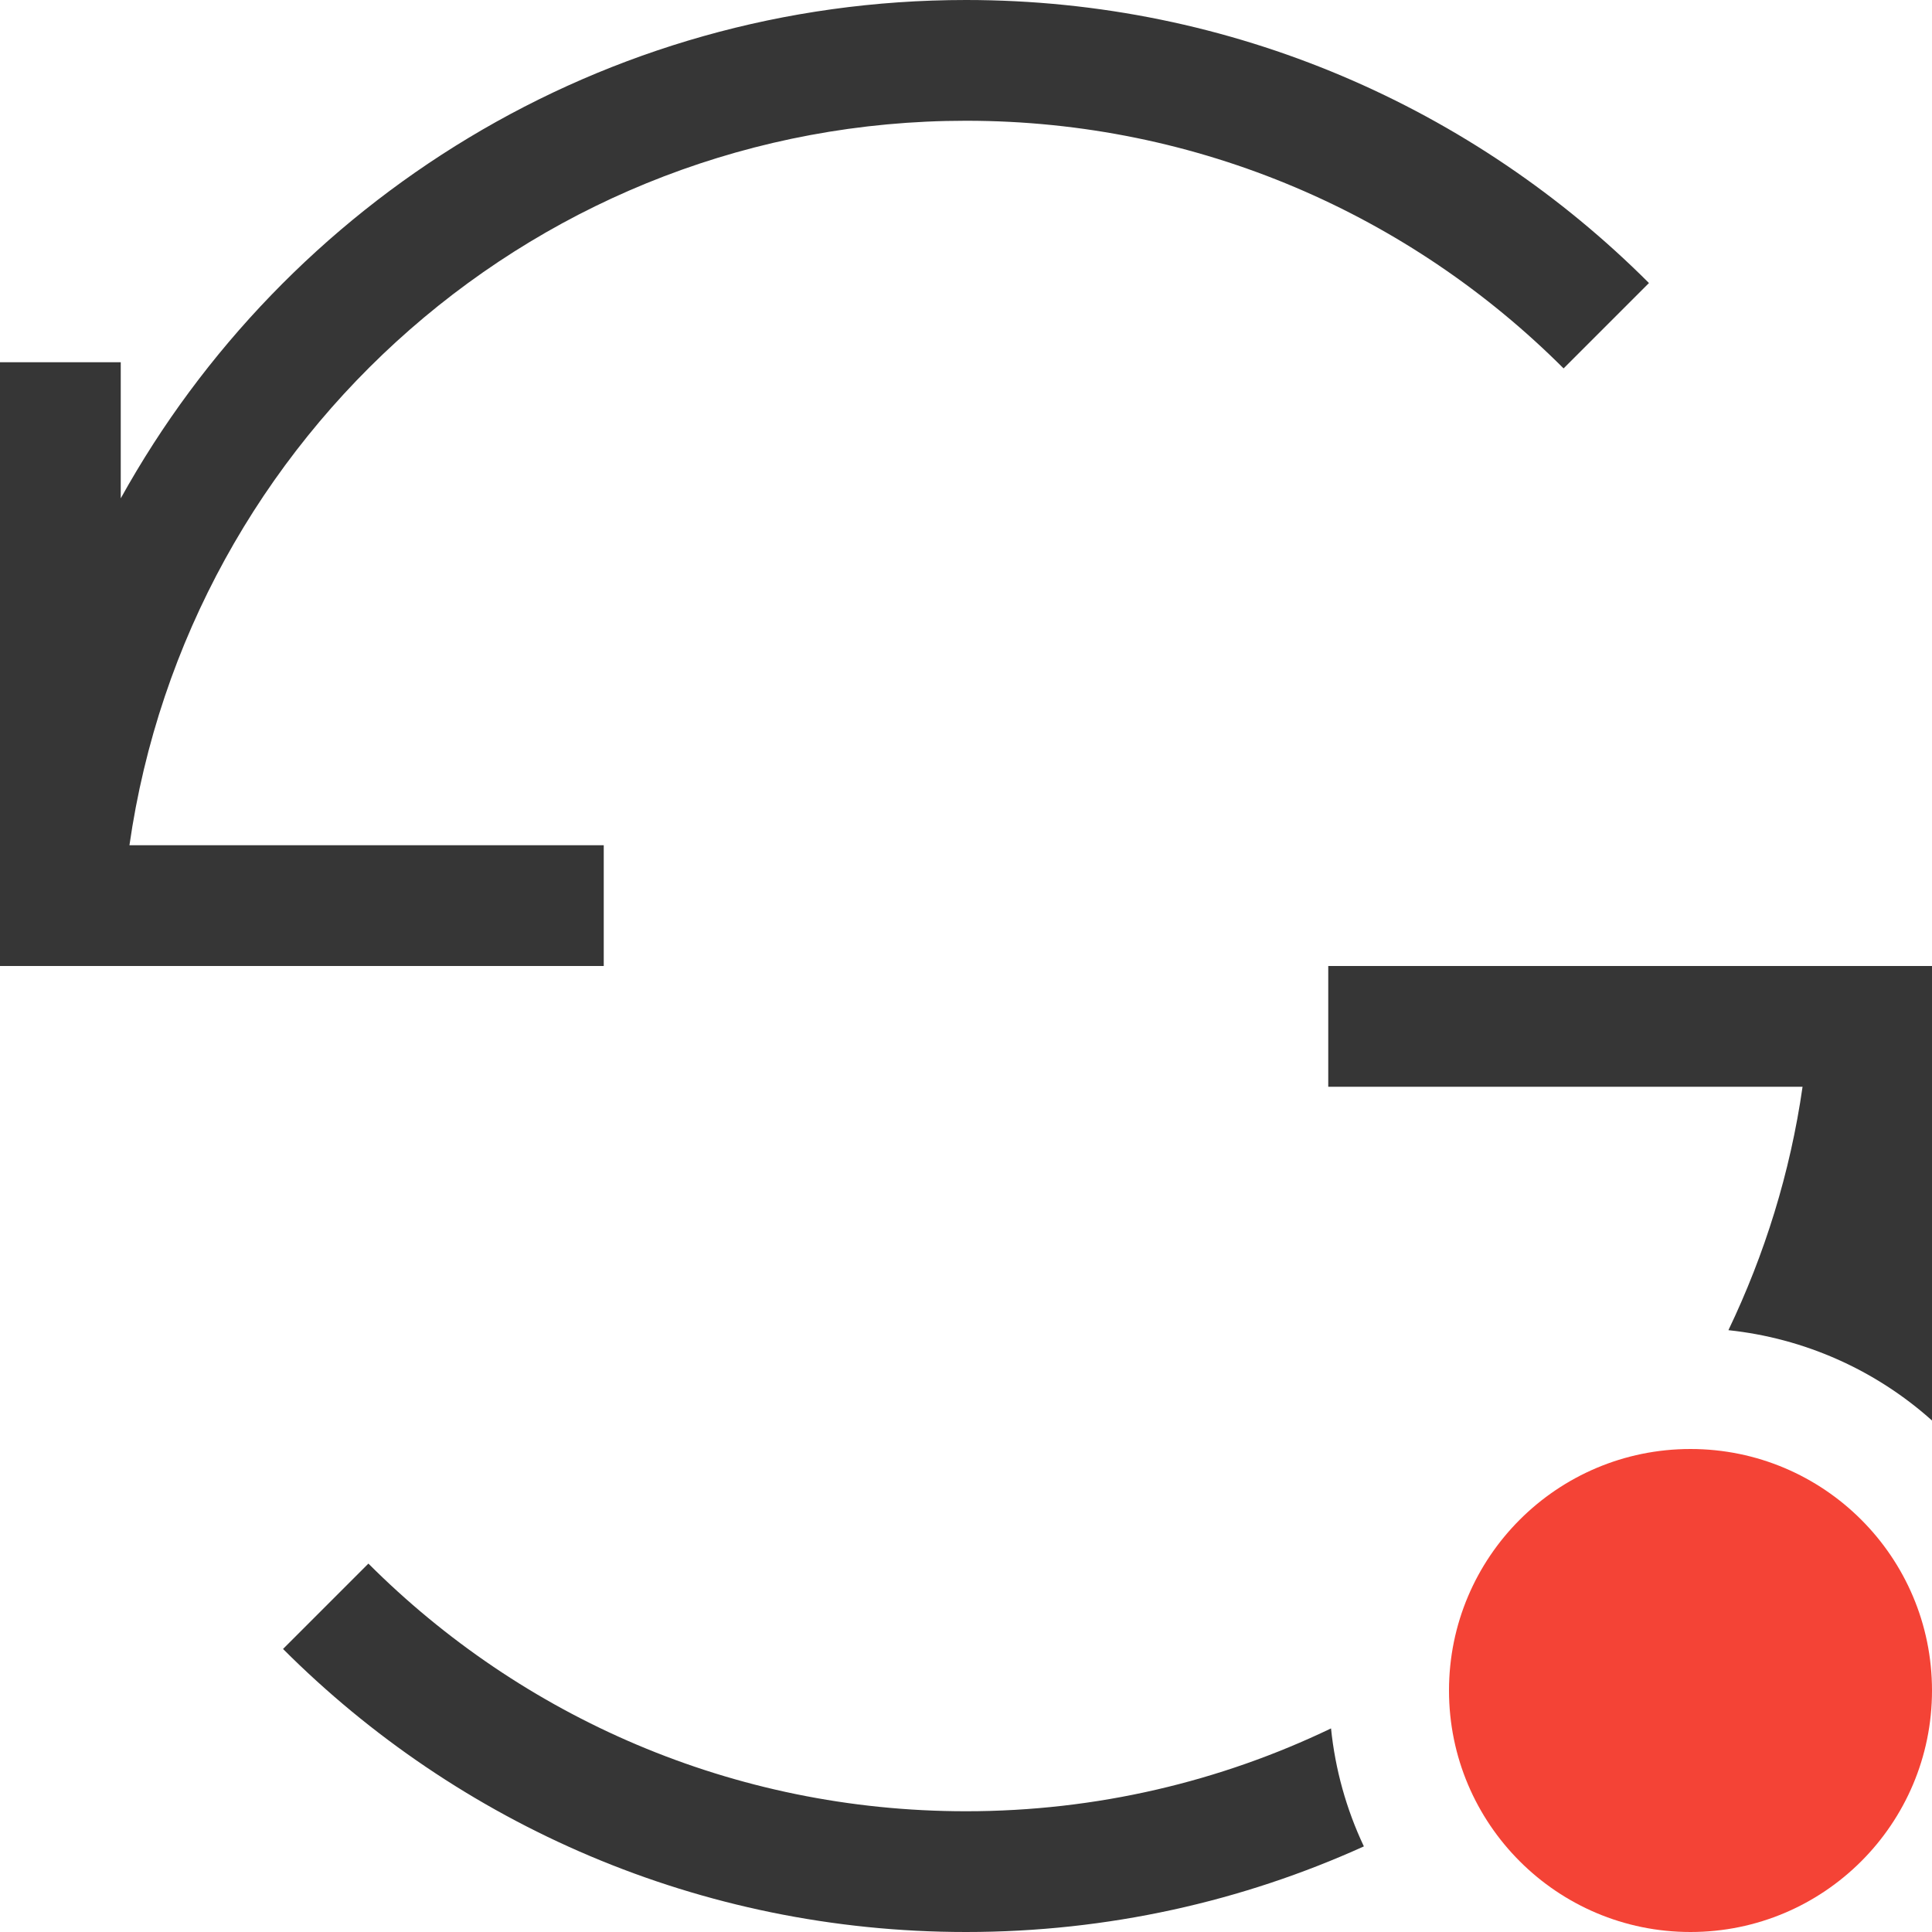
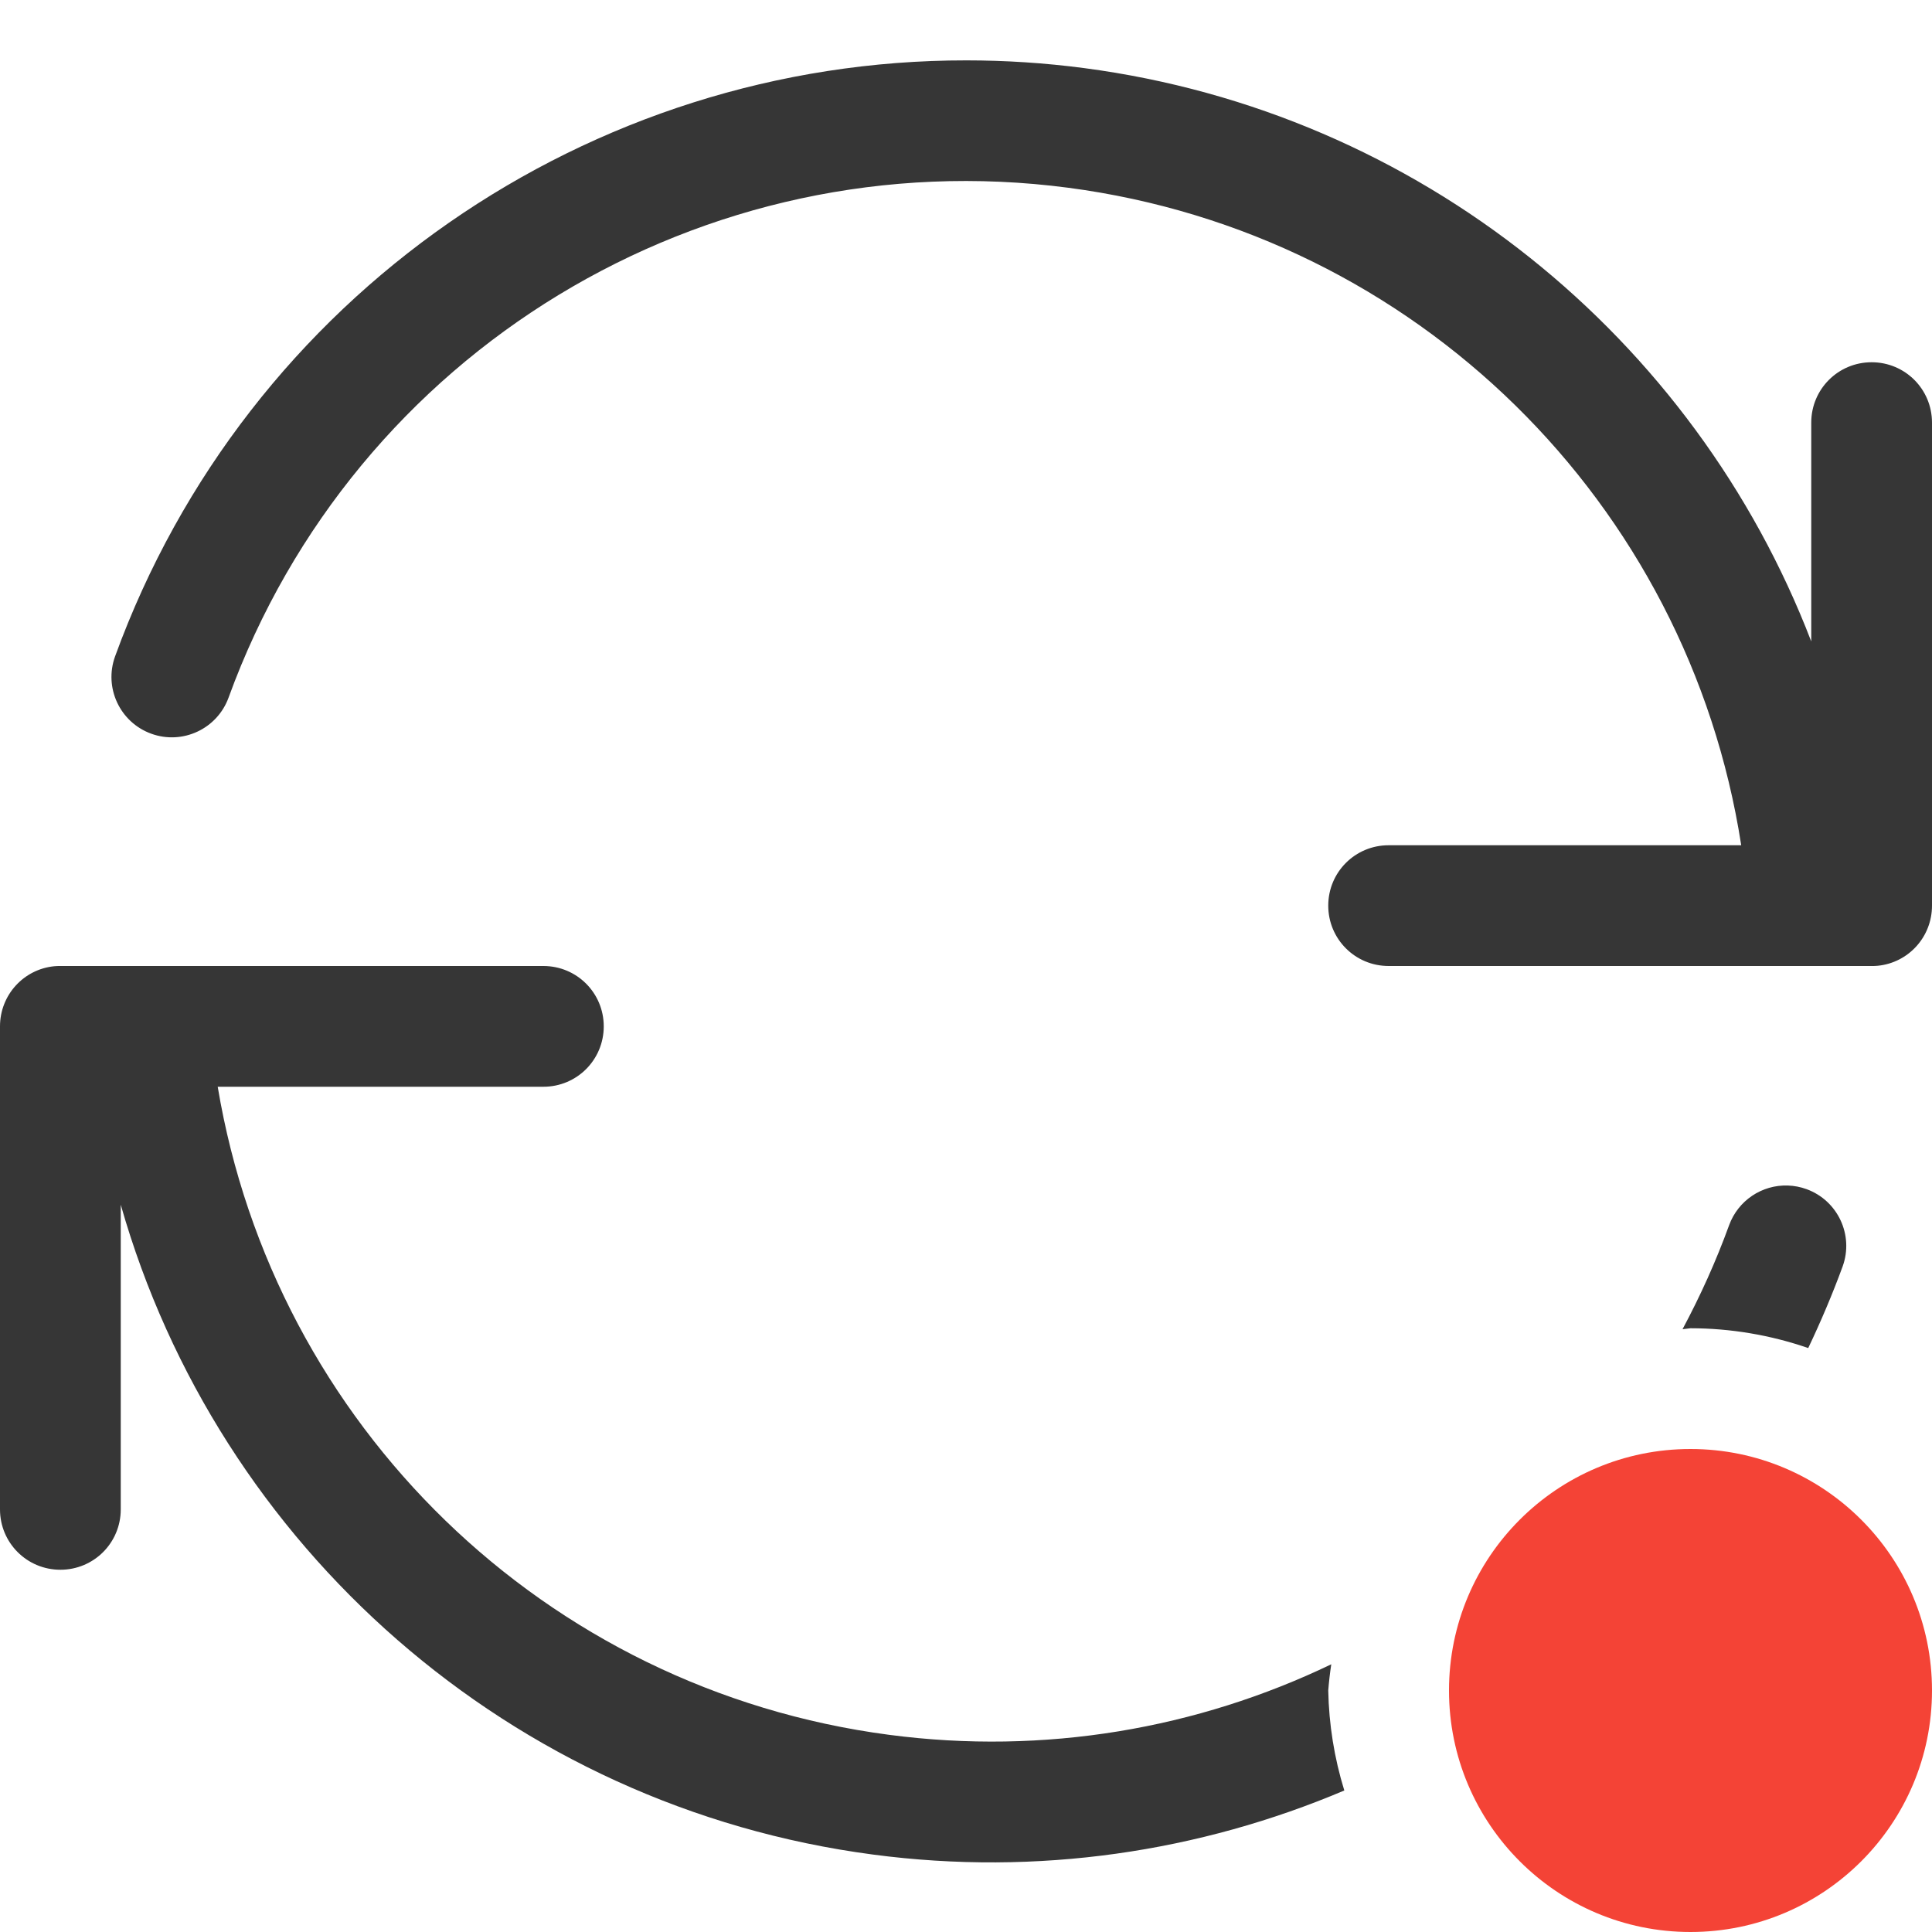
<svg xmlns="http://www.w3.org/2000/svg" width="16" height="16" viewBox="0 0 16 16" version="1.1" id="svg5">
  <defs id="defs2">
    <style id="current-color-scheme" type="text/css">
   .ColorScheme-Text { color:#363636; } .ColorScheme-Highlight { color:#3daee9; } .ColorScheme-NeutralText { color:#ff9800; } .ColorScheme-PositiveText { color:#4caf50; } .ColorScheme-NegativeText { color:#f44336; }</style>
  </defs>
-   <path id="path234" style="fill:currentColor;stroke-width:2" class="ColorScheme-Text" d="M 8,0 C 4.987,0 2.364,1.667 1,4.127 V 3 H 0 V 8 H 1 5 V 7 H 1.072 C 1.558,3.608 4.474,1 8,1 9.933,1 11.682,1.784 12.949,3.051 L 13.656,2.344 C 12.209,0.896 10.209,0 8,0 Z m 3,8 v 1 h 3.928 C 14.826,9.713 14.614,10.389 14.314,11.016 A 3,3 0 0 1 16,11.764 V 8 H 15 Z M 3.051,12.949 2.344,13.656 C 3.791,15.104 5.791,16 8,16 c 1.175,0 2.29,-0.254 3.295,-0.709 A 3,3 0 0 1 11.023,14.314 C 10.108,14.753 9.083,15 8,15 6.067,15 4.318,14.216 3.051,12.949 Z" />
+   <path id="path234" style="fill:currentColor;stroke-width:2" class="ColorScheme-Text" d="M 8.004 0.5 C 4.887 0.497 2.042 2.443 0.953 5.436 A 0.5 0.5 0 0 0 1.252 6.076 A 0.5 0.5 0 0 0 1.893 5.777 C 2.936 2.911 5.823 1.157 8.848 1.555 C 11.727 1.934 13.98 4.165 14.42 7 L 11.5 7 C 11.223 7 11 7.223 11 7.5 C 11 7.777 11.223 8 11.5 8 L 15.5 8 C 15.517 8 15.534 8 15.551 7.998 C 15.804 7.973 16 7.76 16 7.5 L 16 3.5 C 16 3.223 15.777 3 15.5 3 C 15.223 3 15 3.223 15 3.5 L 15 5.312 C 14.034 2.798 11.755 0.93 8.979 0.564 C 8.652 0.521 8.326 0.5 8.004 0.5 z M 0.5 8 C 0.483 8 0.466 8 0.449 8.002 C 0.196 8.027 1.8503699e-16 8.24 0 8.5 L 0 12.5 C 0 12.777 0.223 13 0.5 13 C 0.777 13 1 12.777 1 12.5 L 1 9.977 C 1.806 12.808 4.228 14.964 7.232 15.359 C 8.594 15.539 9.934 15.336 11.133 14.828 A 3 3 0 0 1 11 14 A 3 3 0 0 1 11.025 13.783 C 9.917 14.315 8.653 14.537 7.363 14.367 C 4.51 13.992 2.271 11.799 1.803 9 L 4.5 9 C 4.777 9 5 8.777 5 8.5 C 5 8.223 4.777 8 4.5 8 L 0.5 8 z M 14.807 9.818 A 0.5 0.5 0 0 0 14.32 10.146 C 14.211 10.446 14.081 10.733 13.934 11.008 A 3 3 0 0 1 14 11 A 3 3 0 0 1 14.975 11.164 C 15.079 10.945 15.175 10.72 15.26 10.488 A 0.5 0.5 0 0 0 14.961 9.848 A 0.5 0.5 0 0 0 14.807 9.818 z " />
  <circle style="fill:currentColor;fill-opacity:1;stroke-width:2" class="ColorScheme-NegativeText" id="path587" cx="14" cy="14" r="2" />
</svg>
